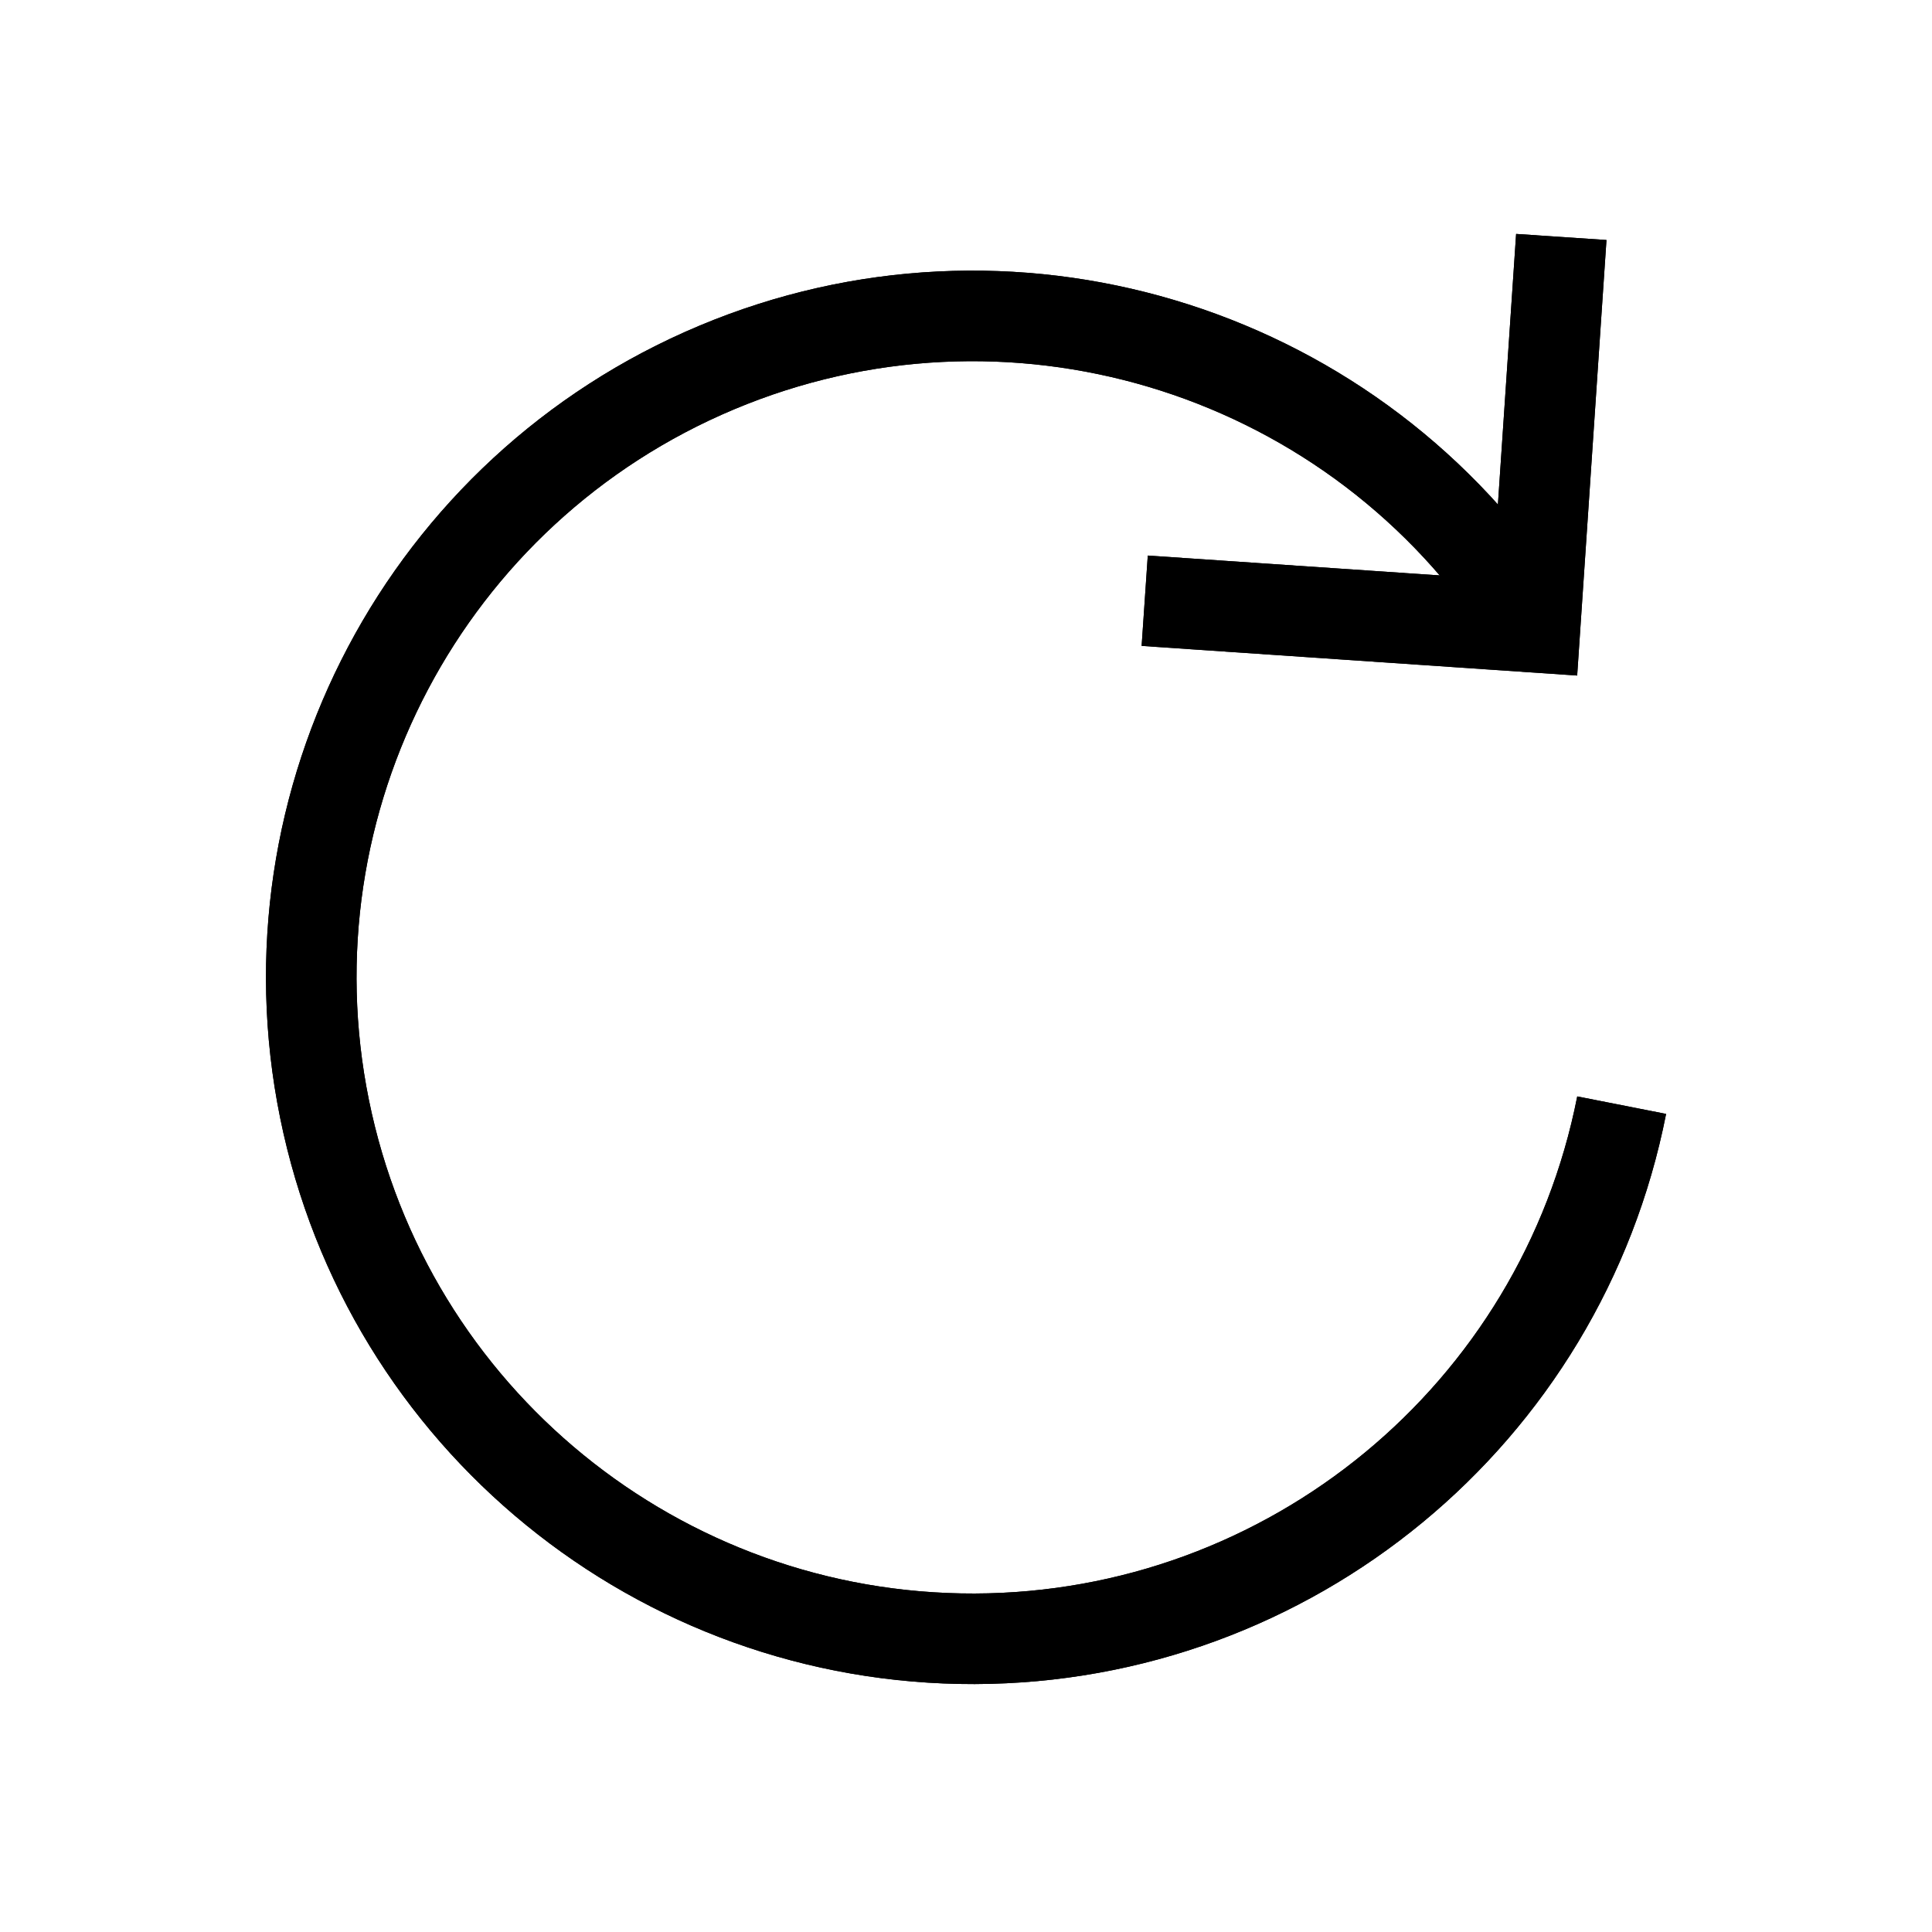
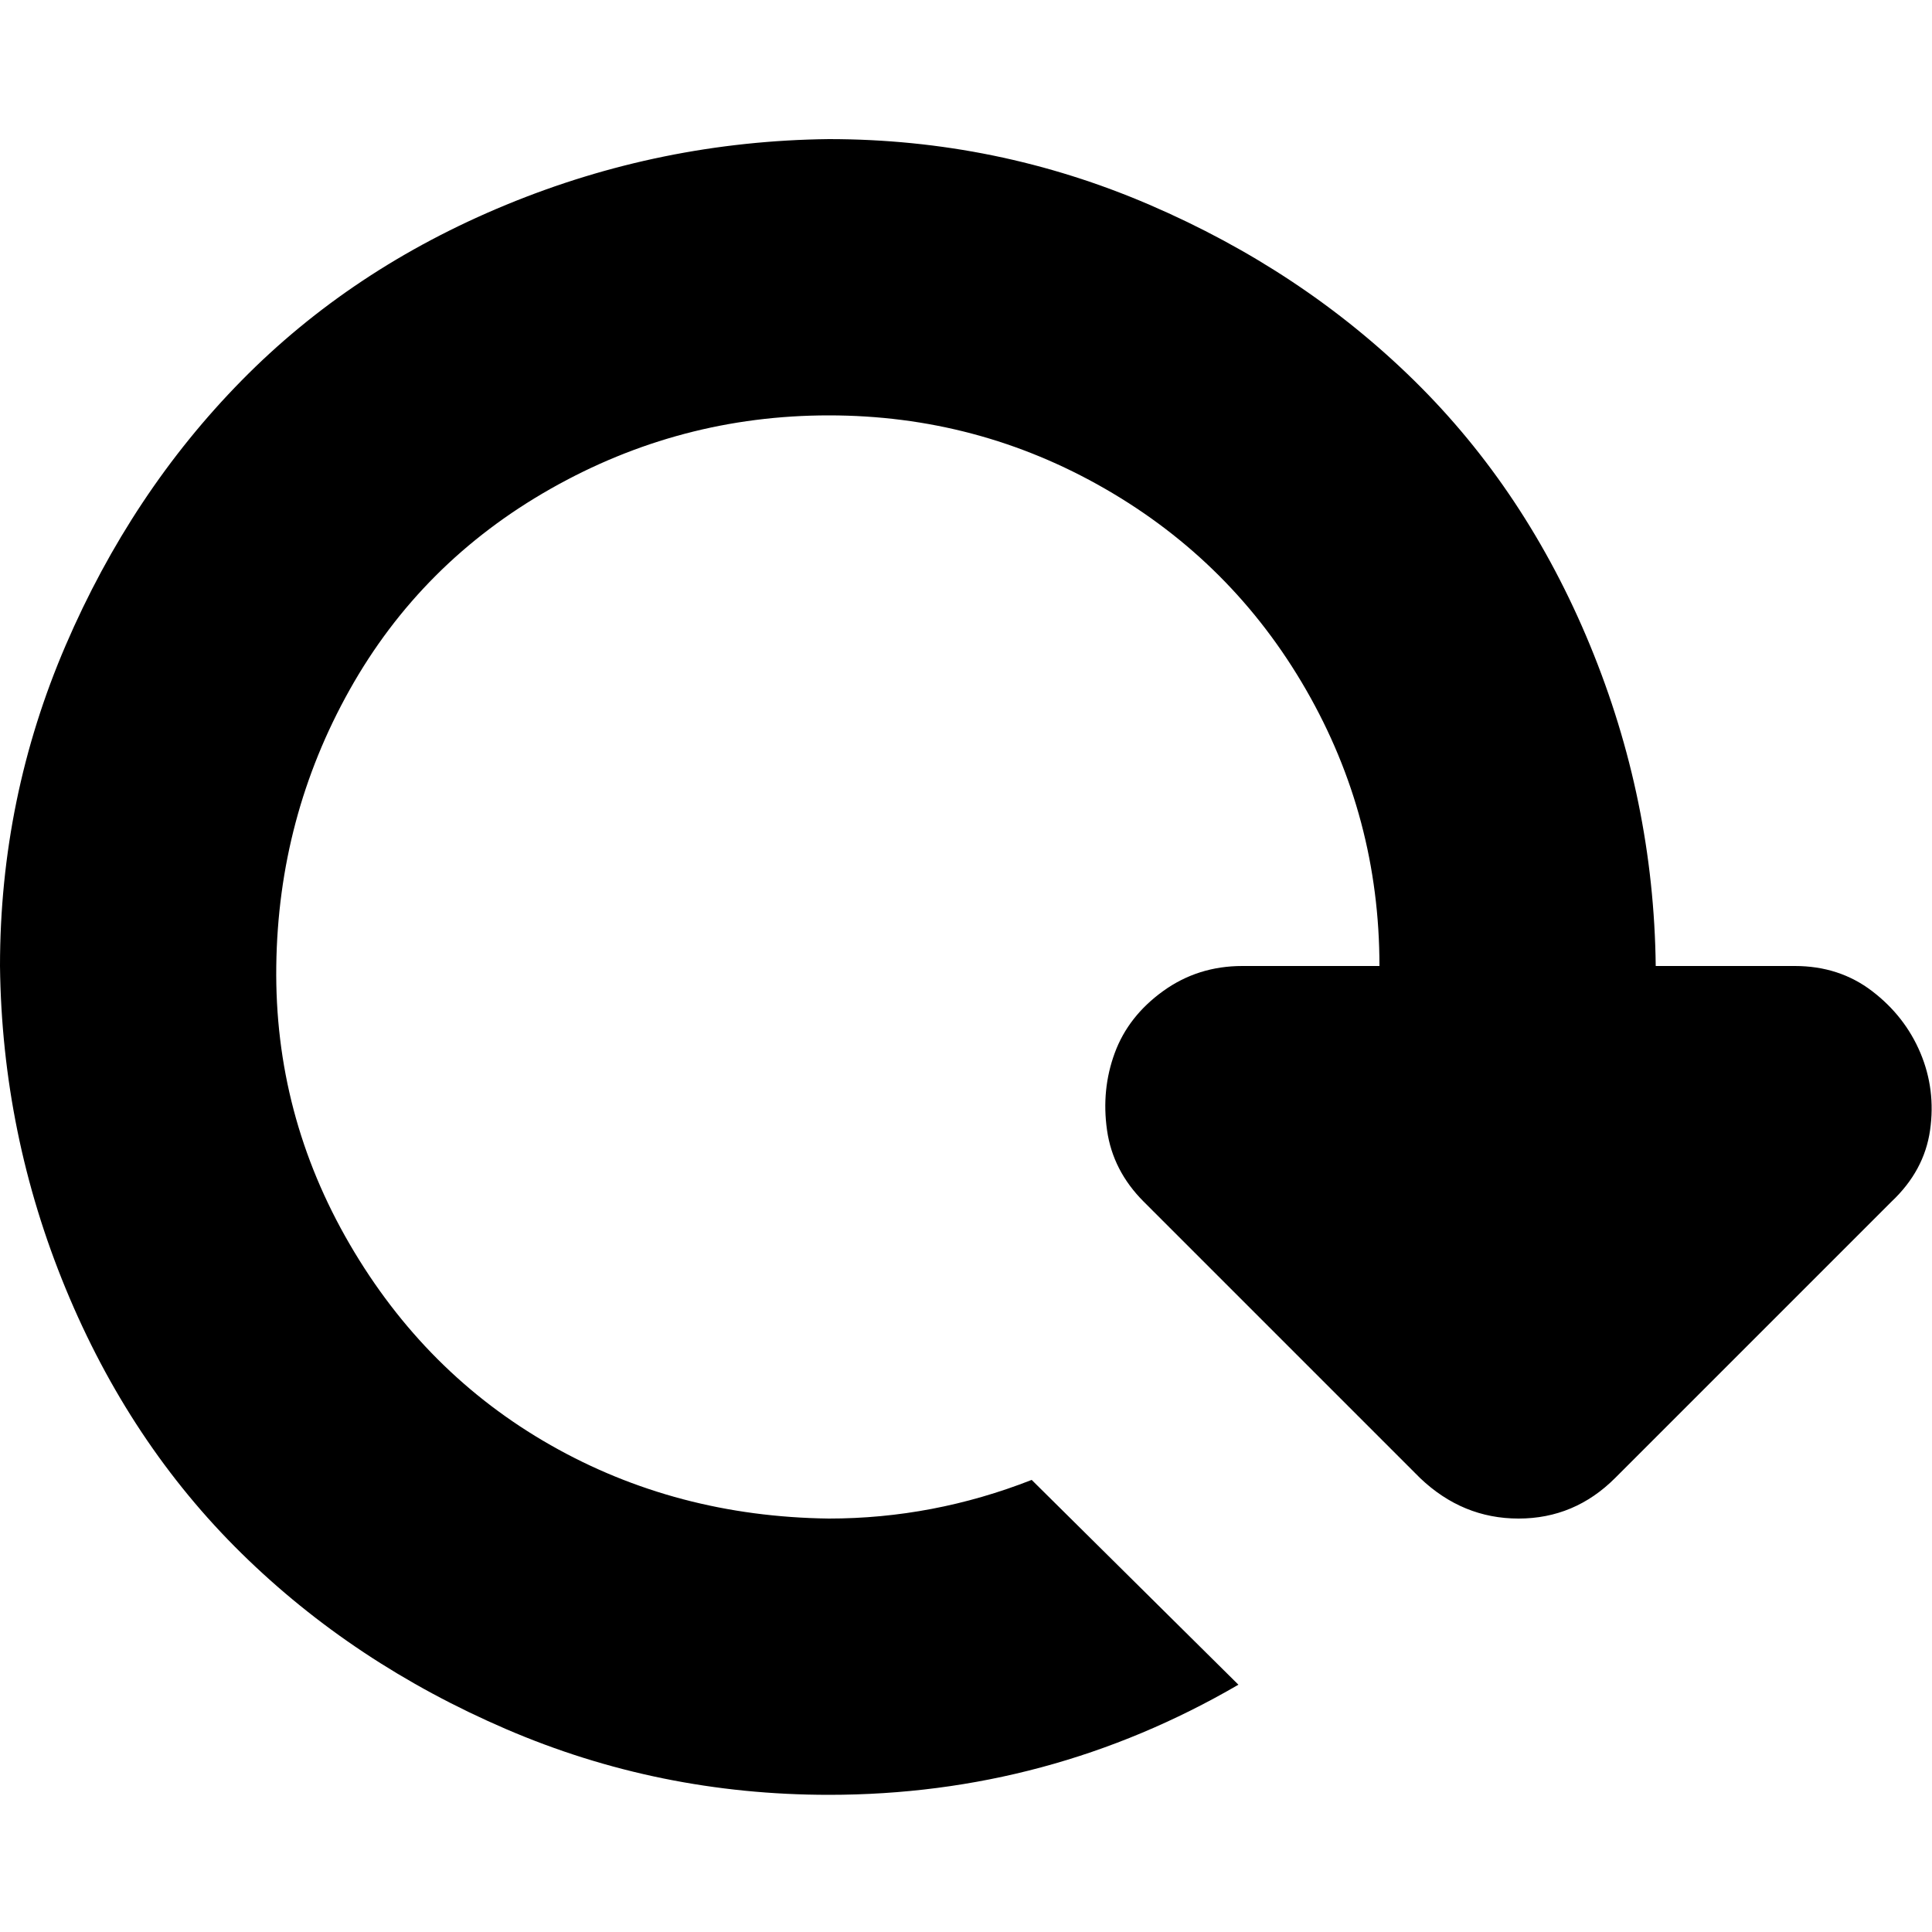
- <svg xmlns="http://www.w3.org/2000/svg" viewBox="0 0 64 64" stroke-width="3" stroke="#000000" fill="none">
+ <svg xmlns="http://www.w3.org/2000/svg" fill="#000000" width="64px" height="64px" viewBox="0 0 32 32" version="1.1">
  <g id="SVGRepo_bgCarrier" stroke-width="0" />
  <g id="SVGRepo_tracerCarrier" stroke-linecap="round" stroke-linejoin="round" />
  <g id="SVGRepo_iconCarrier">
-     <path d="M53.72,36.61A21.91,21.91,0,1,1,50.37,20.1" />
-     <polyline points="51.72 7.85 50.85 20.78 37.92 19.9" />
-     <path d="M53.72,36.61A21.91,21.91,0,1,1,50.37,20.1" />
-     <polyline points="51.72 7.85 50.85 20.78 37.92 19.9" />
+     <path d="M0 16q0-2.784 1.088-5.312t2.912-4.384 4.384-2.912 5.344-1.088q2.784 0 5.312 1.088t4.384 2.912 2.912 4.384 1.088 5.312h2.304q0.736 0 1.28 0.416t0.8 1.024 0.16 1.28-0.64 1.184l-4.576 4.576q-0.672 0.672-1.6 0.672t-1.632-0.672l-4.576-4.576q-0.512-0.512-0.608-1.184t0.128-1.28 0.8-1.024 1.312-0.416h2.272q0-2.464-1.216-4.576t-3.328-3.328-4.576-1.216-4.608 1.216-3.328 3.328-1.216 4.576 1.216 4.608 3.328 3.328 4.608 1.216q1.728 0 3.36-0.64l3.424 3.392q-3.136 1.824-6.784 1.824-2.816 0-5.344-1.088t-4.384-2.912-2.912-4.384-1.088-5.344z" />
  </g>
</svg>
